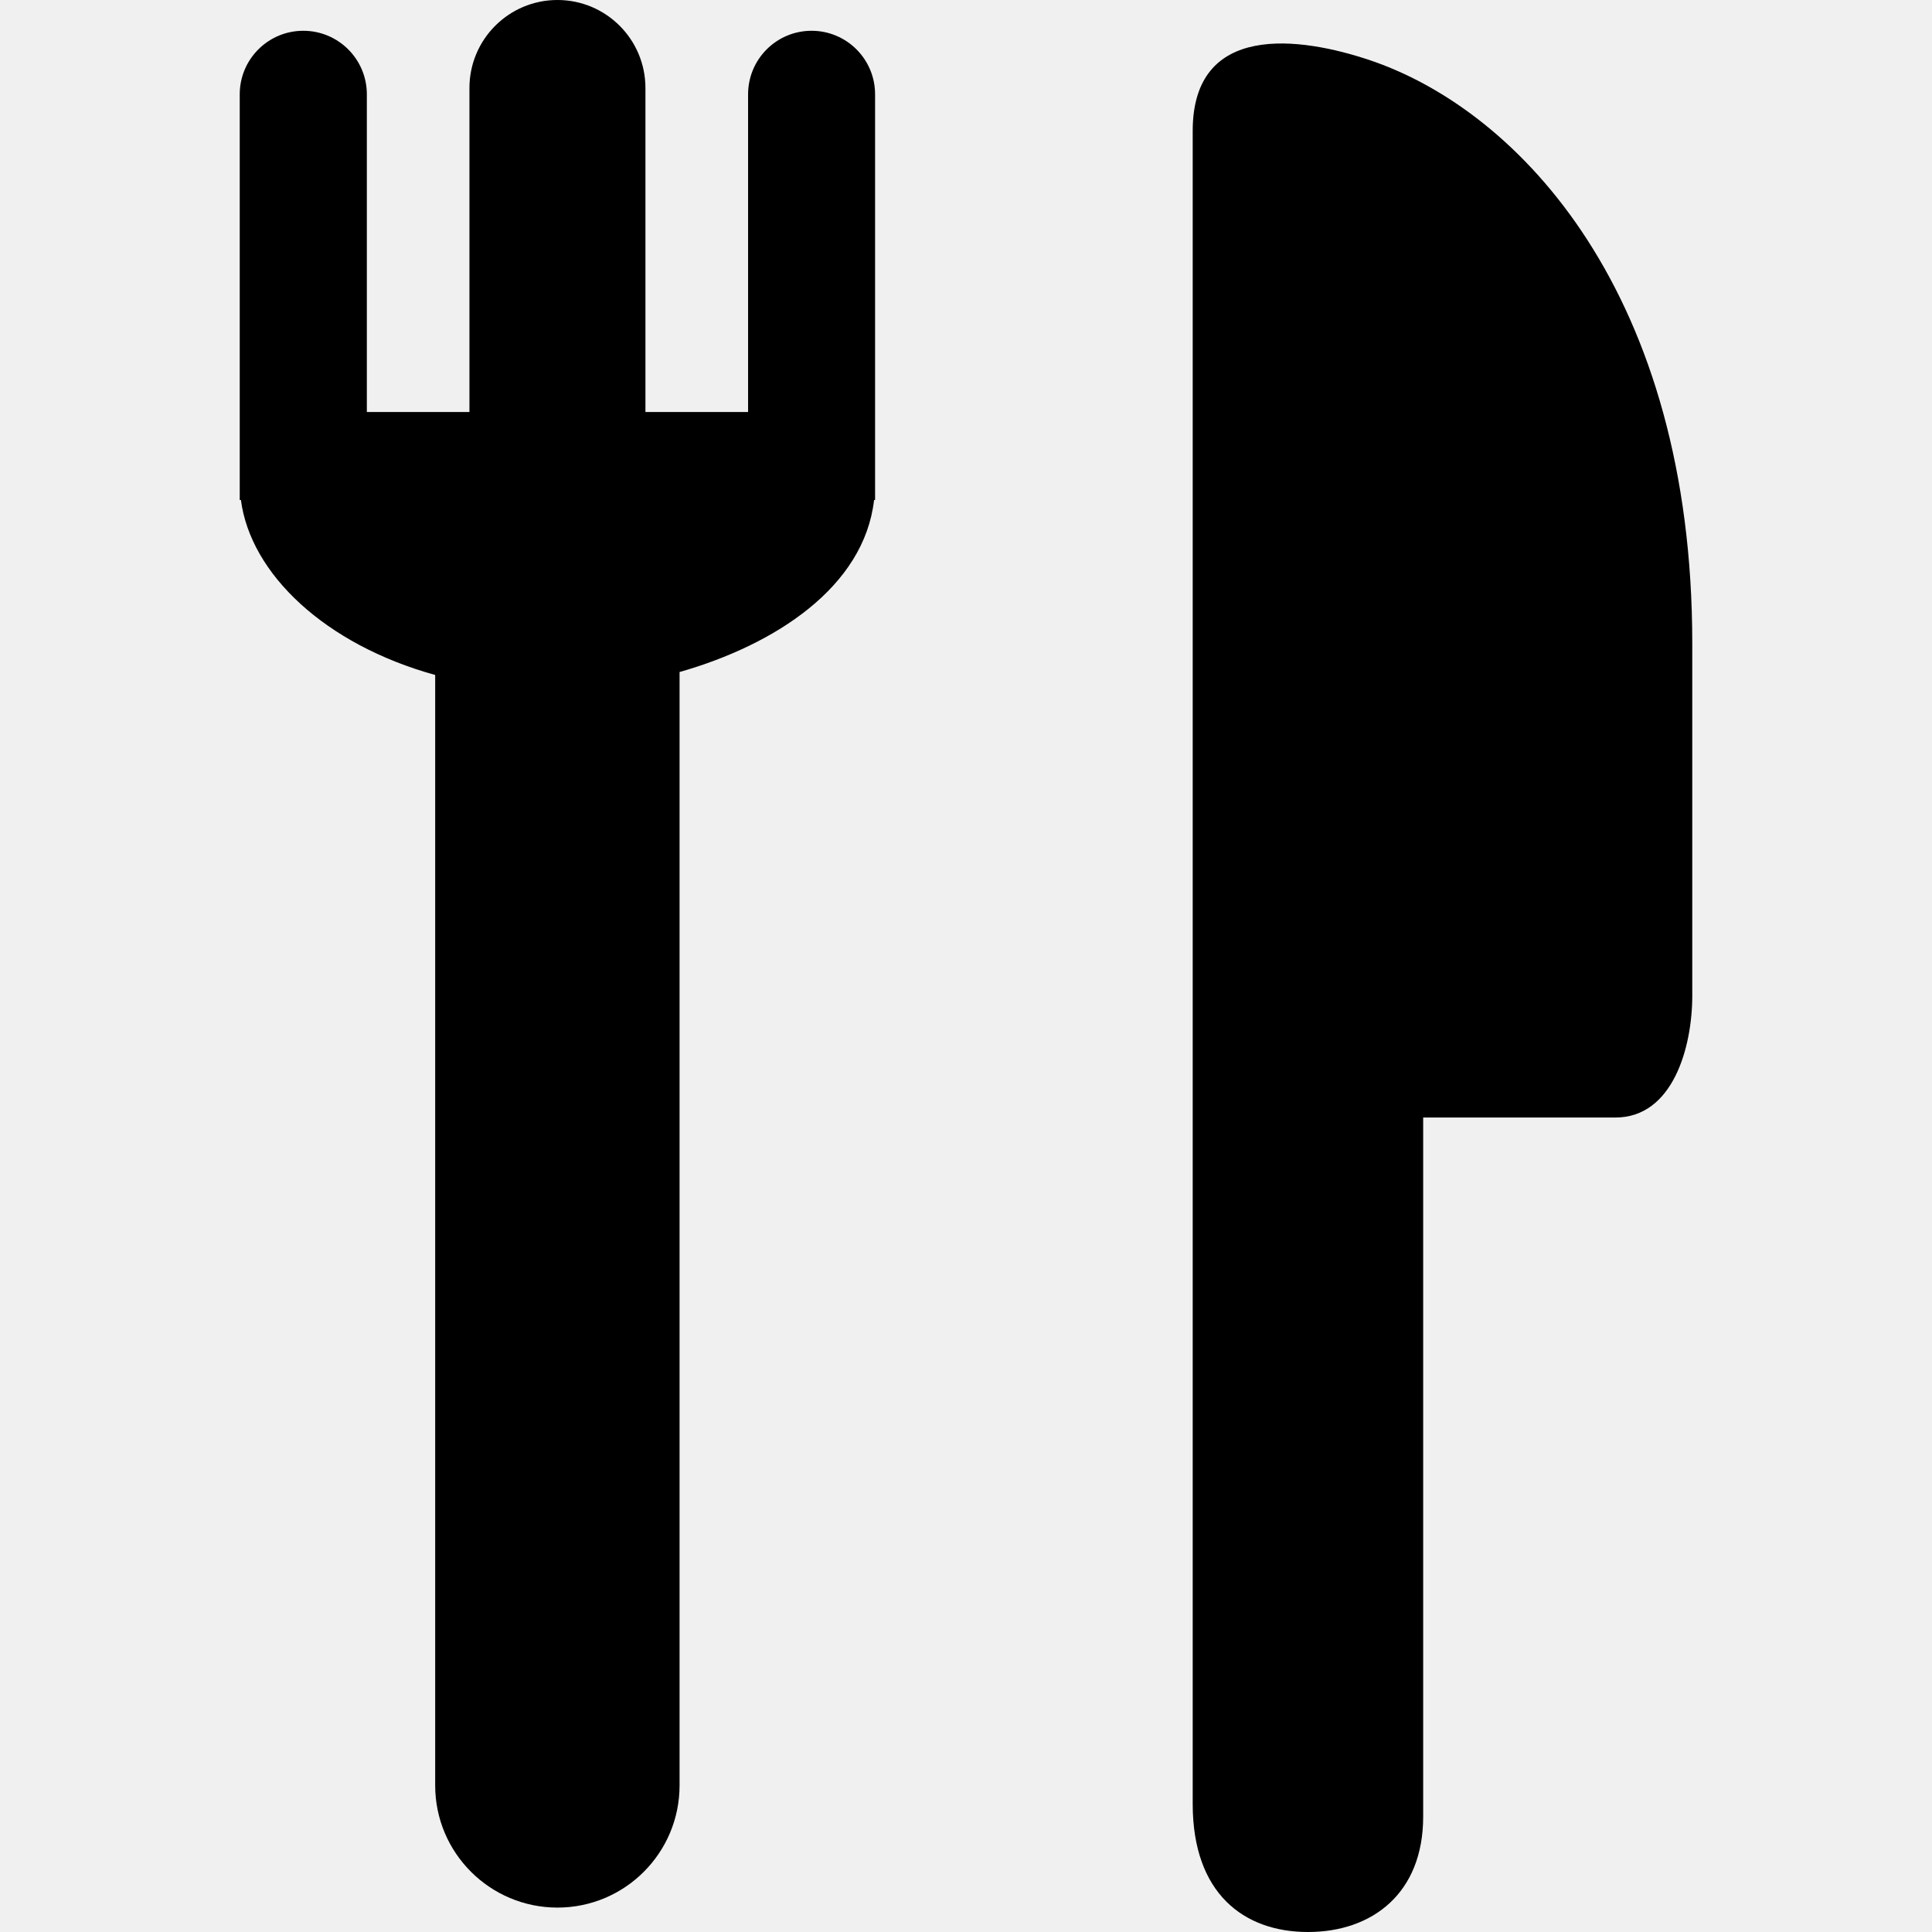
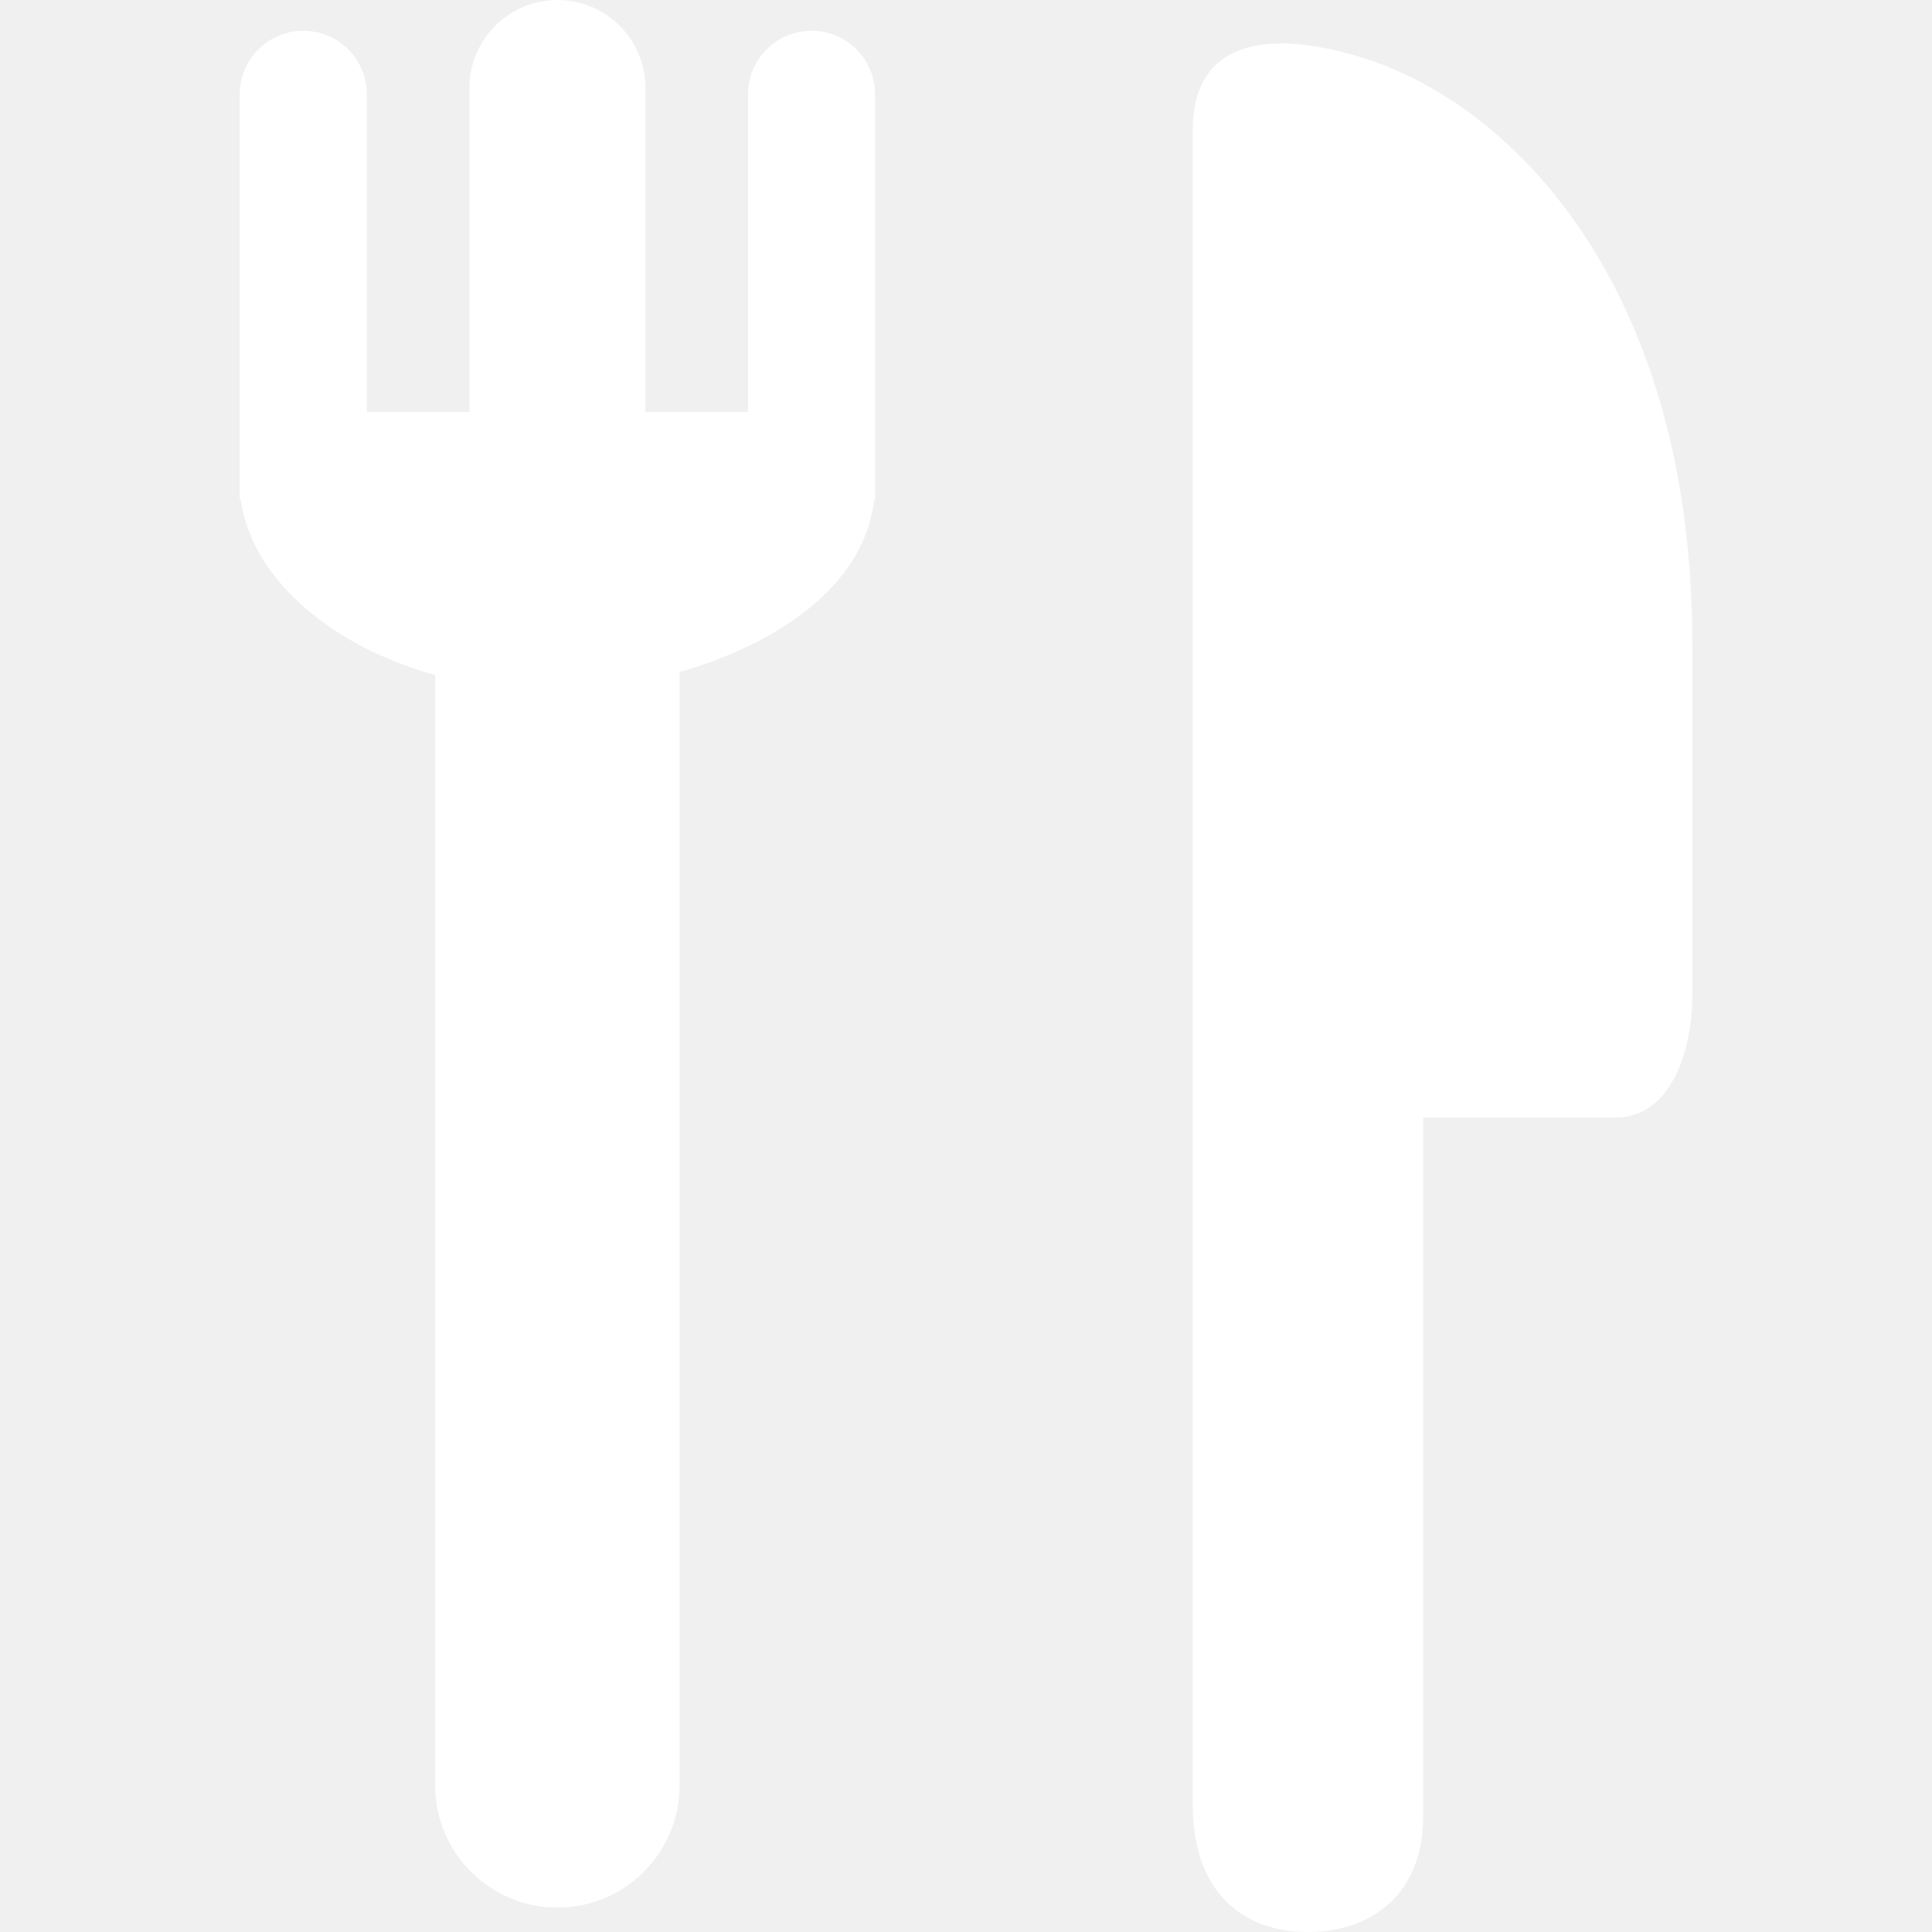
<svg xmlns="http://www.w3.org/2000/svg" version="1.1" id="_x32_" width="800px" height="800px" viewBox="0 0 512 512" xml:space="preserve">
  <style type="text/css">

- 	.st0{fill:#000000;}
+ 	.st0{fill:#ffffff;}

</style>
  <g>
    <path class="st0" d="M215.078,8.156c-9.297,0-16.828,7.531-16.828,16.844v84.188h-27.203V23.328   C171.047,10.438,160.609,0,147.734,0c-12.891,0-23.328,10.438-23.328,23.328v85.859H97.219V25c0-9.313-7.547-16.844-16.844-16.844   S63.531,15.688,63.531,25v107.5h0.313c2.563,19.625,22.344,38.313,51.484,46.375v294.281c0,17.875,14.516,32.375,32.406,32.375   c17.875,0,32.359-14.5,32.359-32.375V178.094c25.313-7.219,48.906-22.516,51.547-45.594h0.266V25   C231.906,15.688,224.375,8.156,215.078,8.156z" />
    <path class="st0" d="M363.266,16.031c-18.797-6.375-47.188-10.188-47.188,18.656c0,0,0,419.594,0,443.375   c0,23.75,13.578,33.938,30.547,33.938s30.531-10.188,30.531-30.563c0-20.344,0-185.281,0-185.281s35.656,0,50.938,0   s20.375-18.688,20.375-32.281c0,0,0-50.969,0-93.406C448.469,78.281,403.031,29.563,363.266,16.031z" />
  </g>
</svg>
